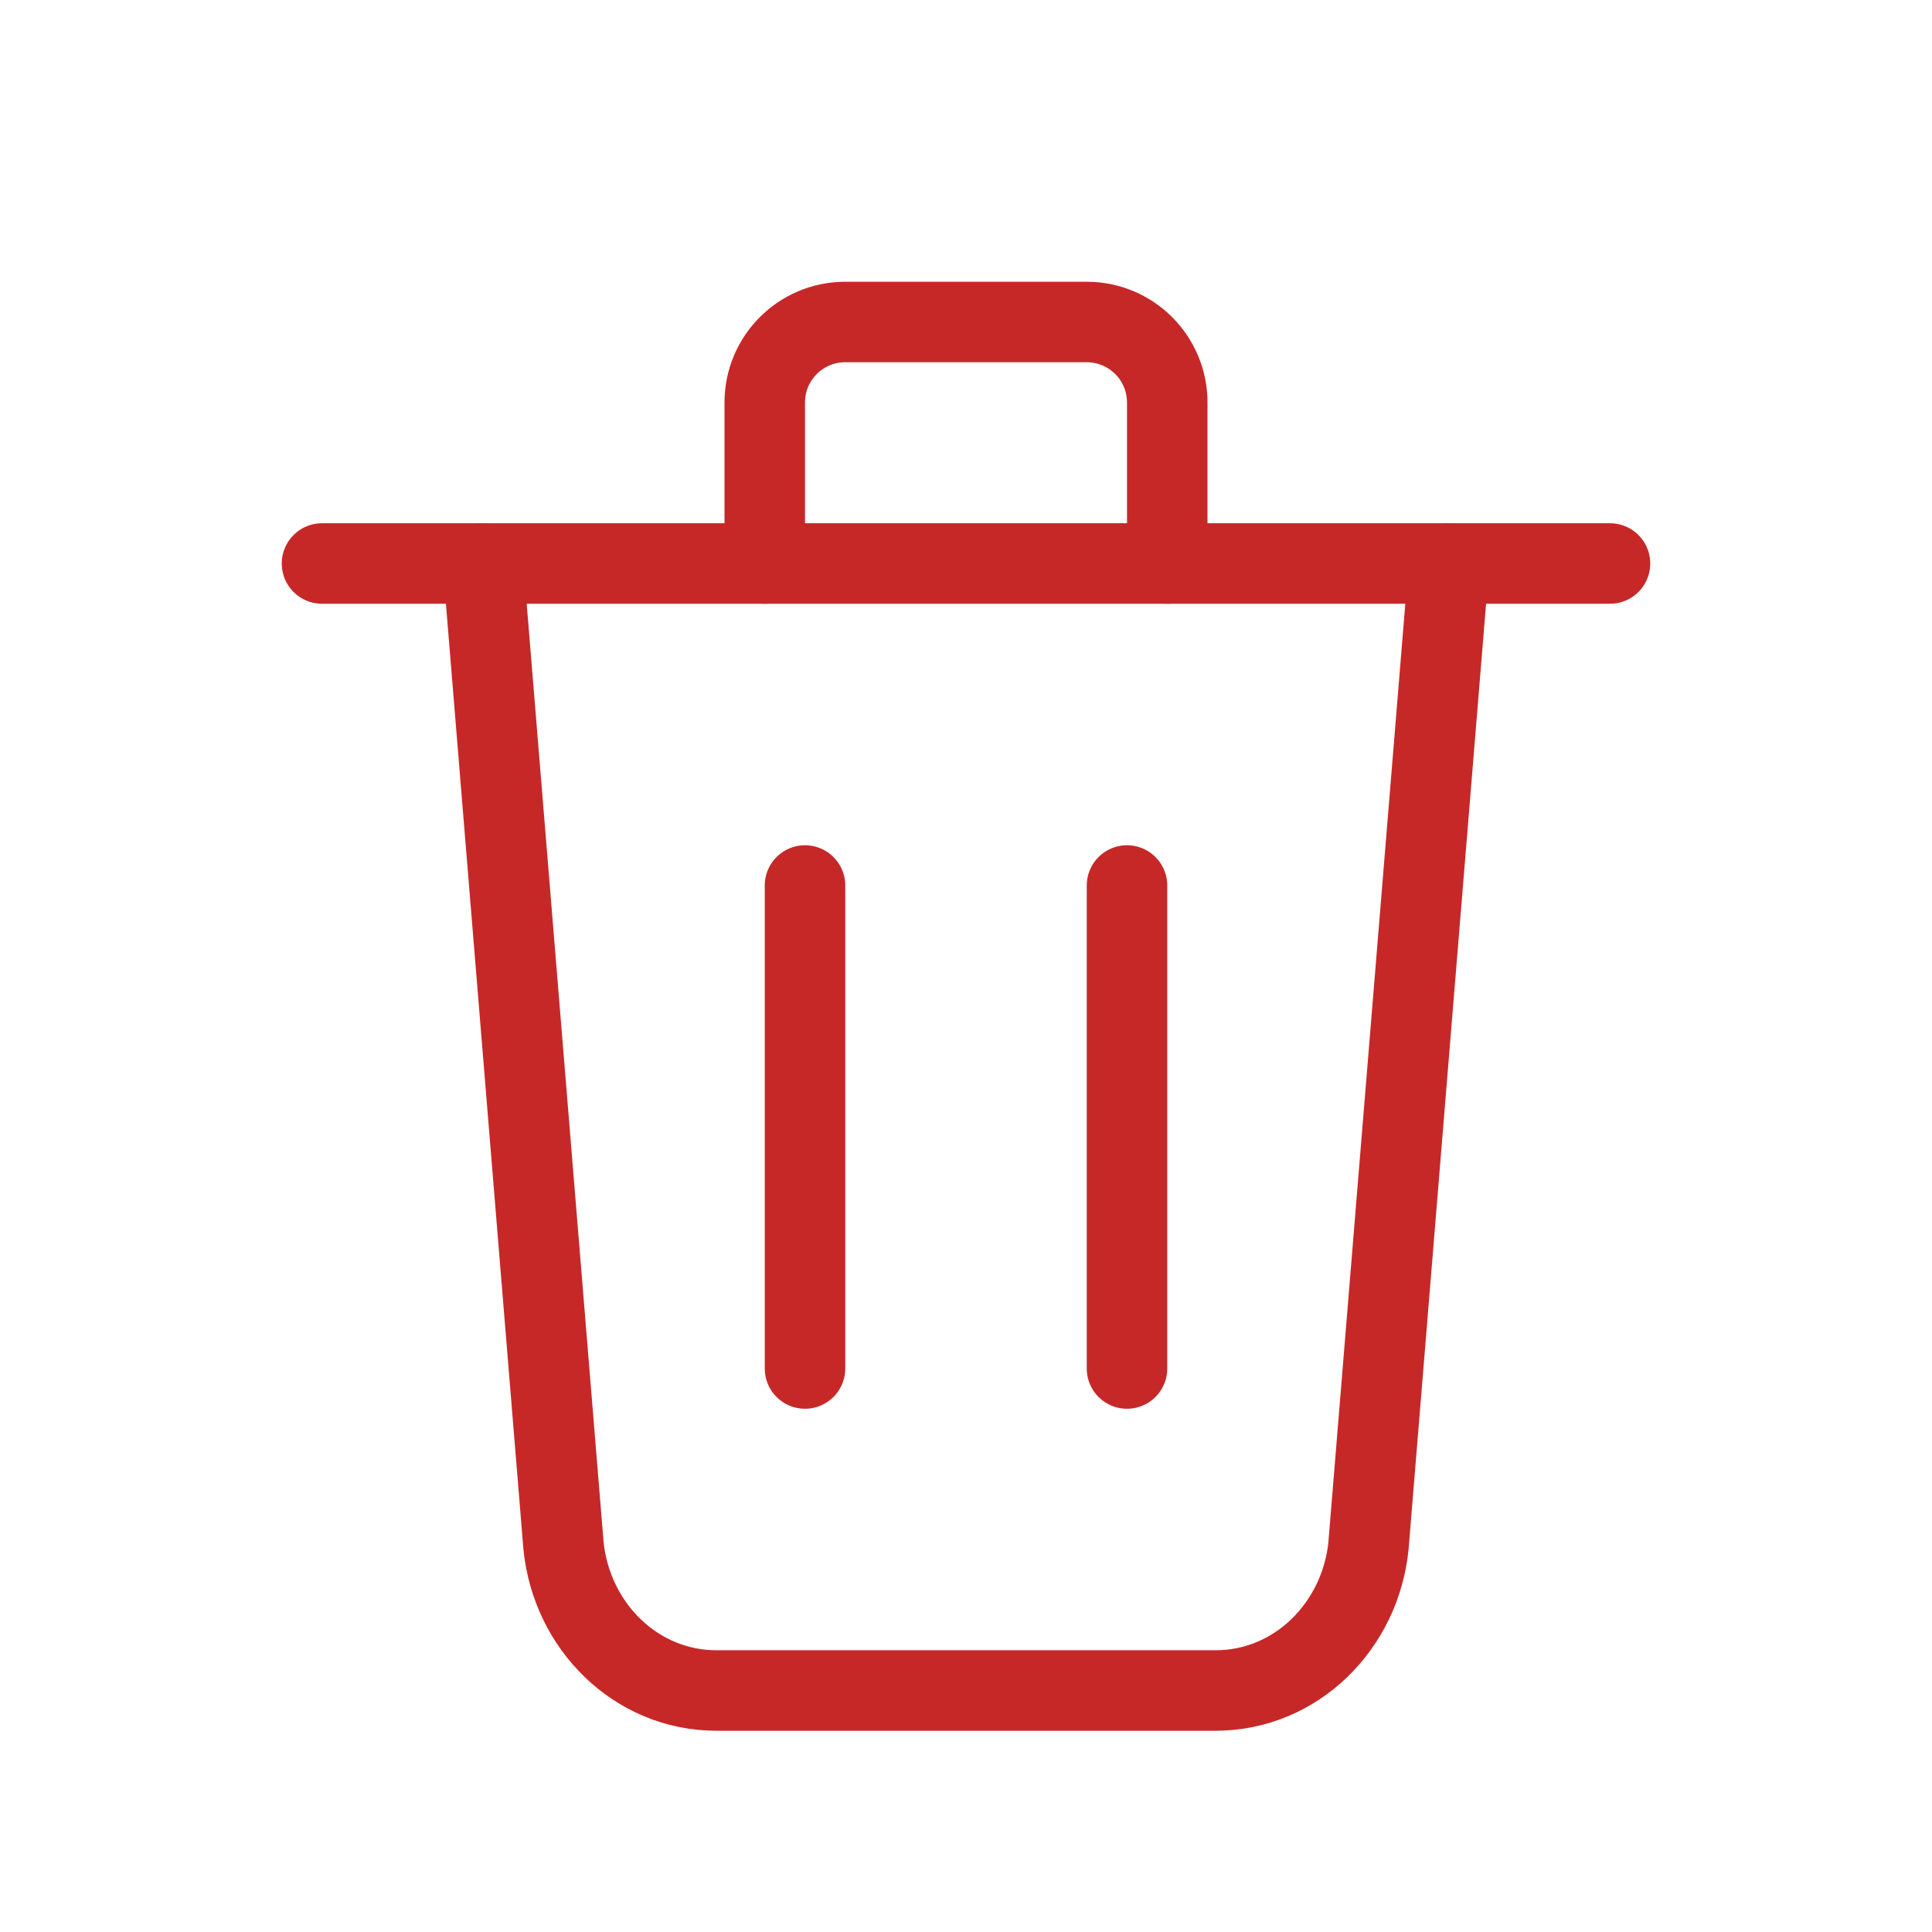
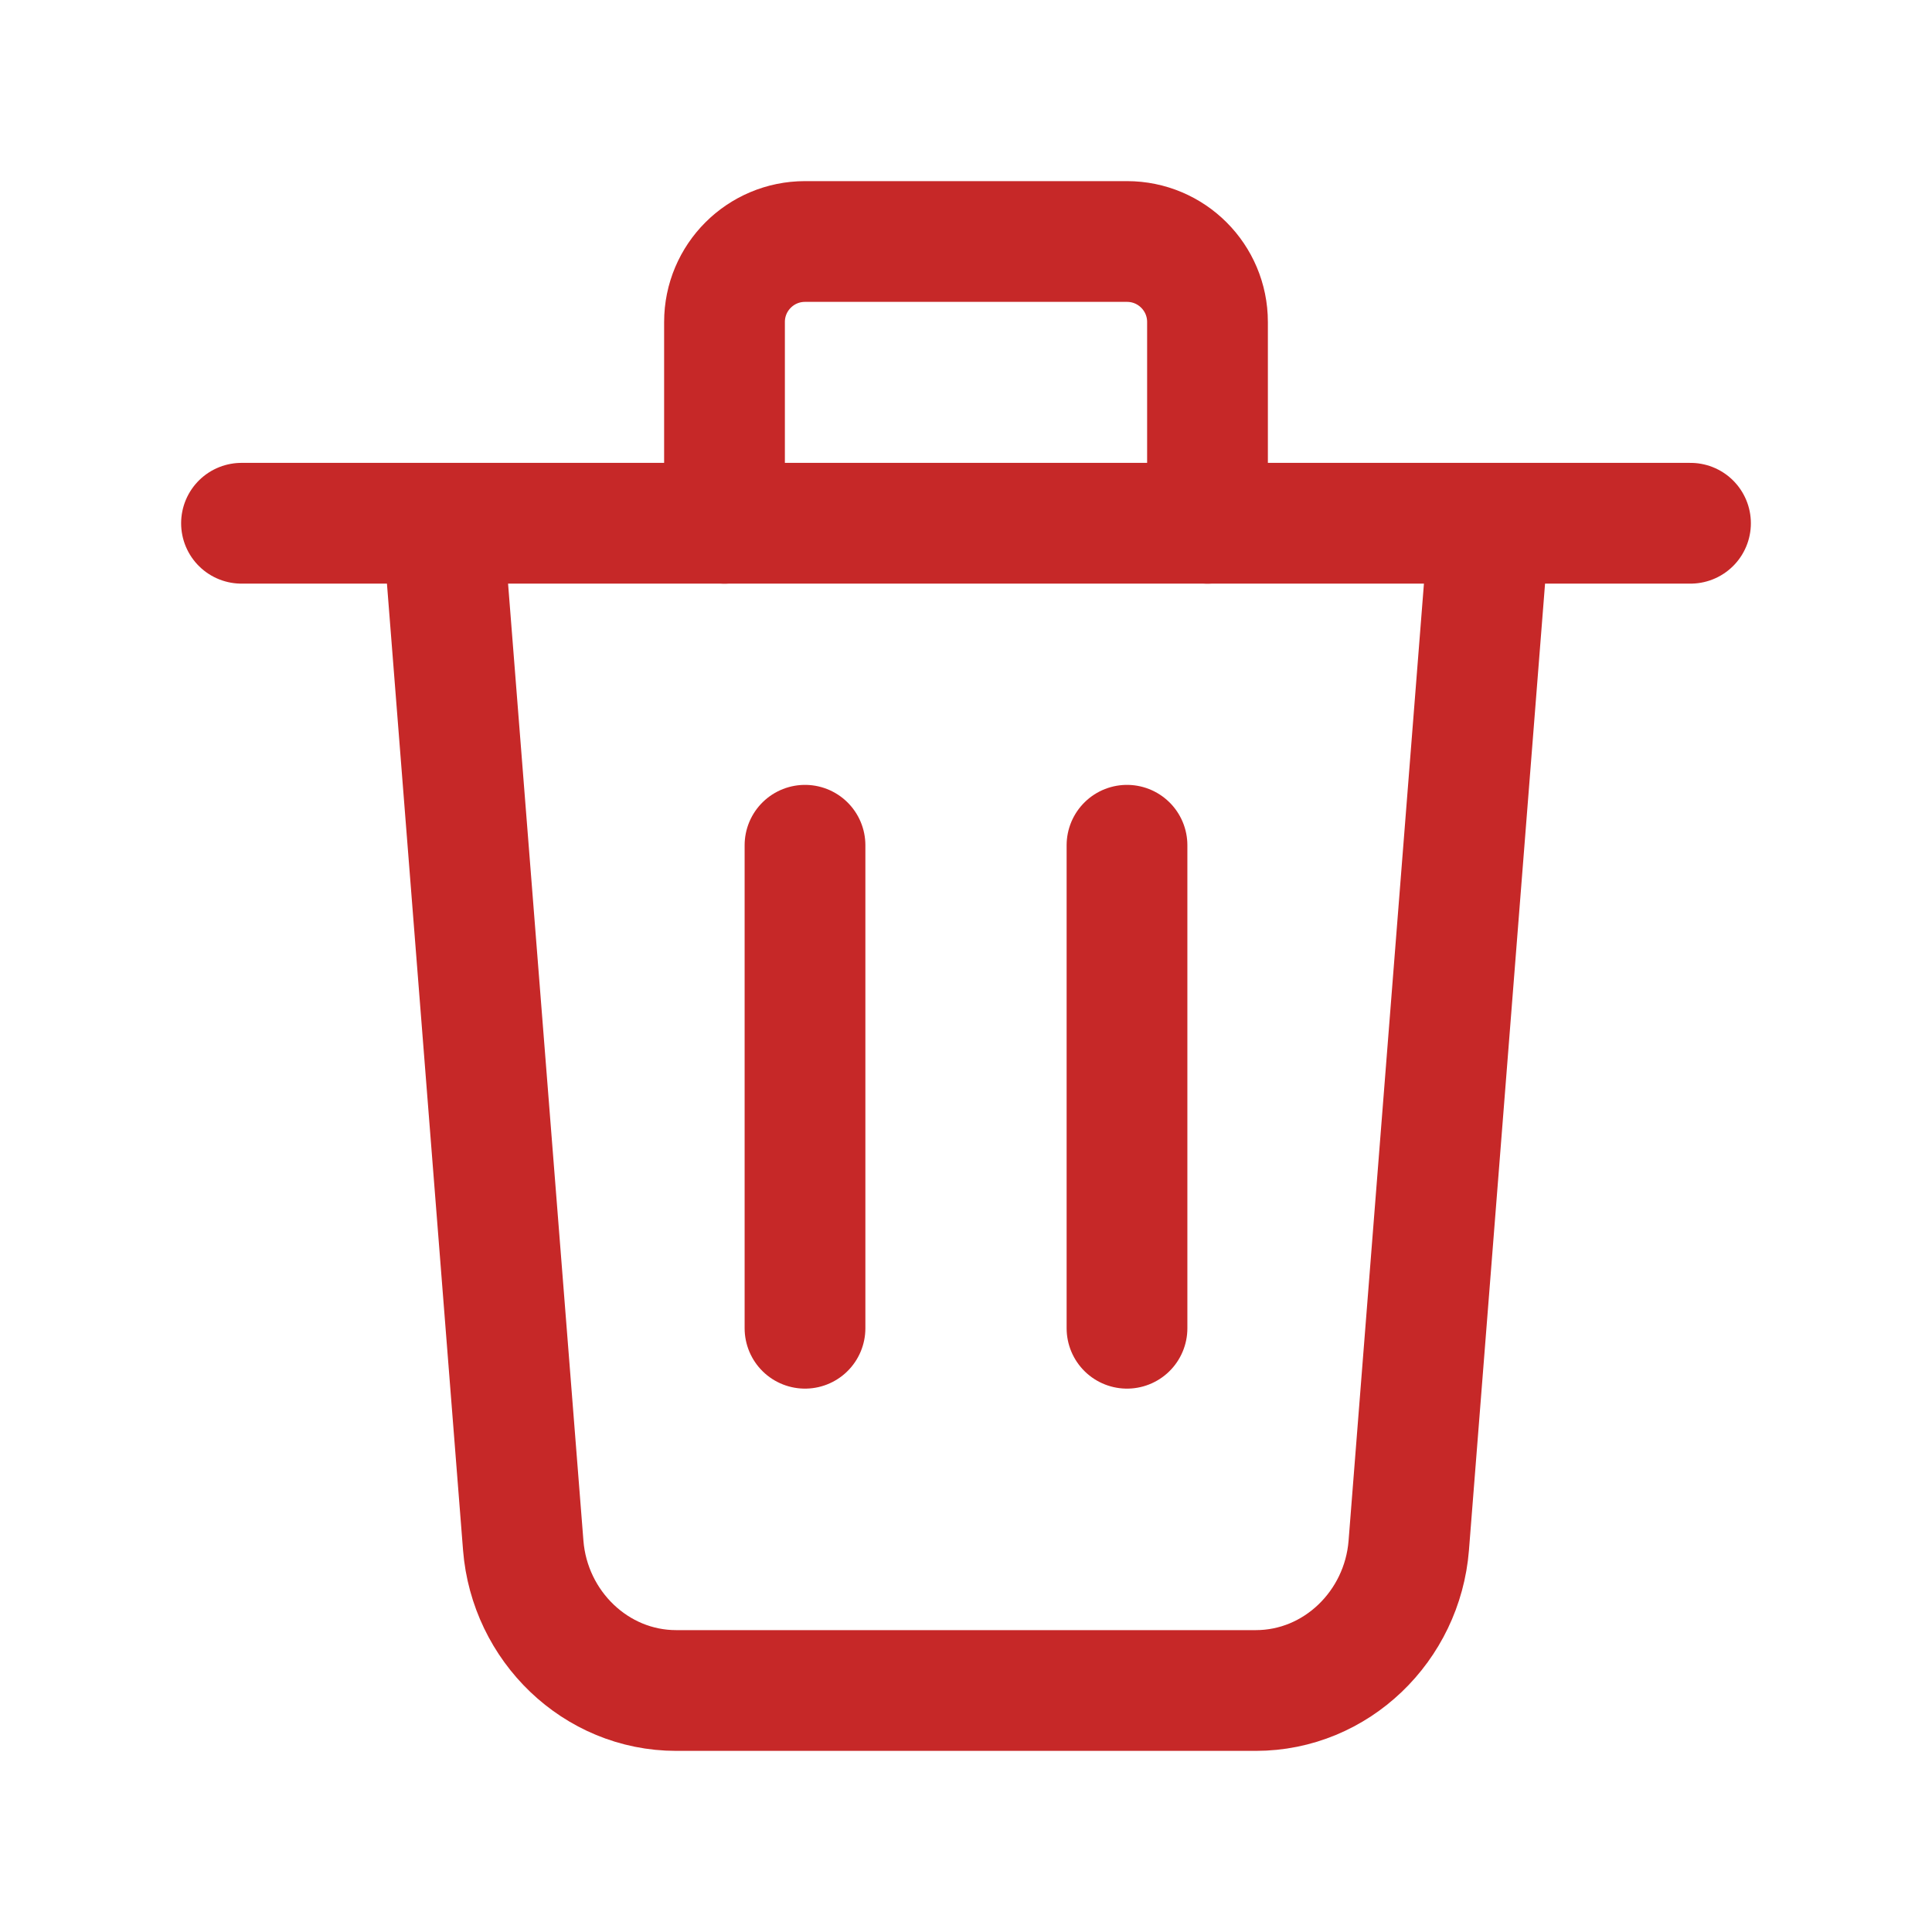
- <svg xmlns="http://www.w3.org/2000/svg" width="24" height="24" viewBox="0 0 24 24" fill="none" stroke="#c62828" stroke-width="1" stroke-linecap="round" stroke-linejoin="round">
-   <path d="M4 7h16" />
-   <path d="M9.5 7V5a1 1 0 0 1 1-1h3a1 1 0 0 1 1 1v2" />
-   <path d="M6 7l1 12.2c.1 1 .9 1.8 1.9 1.8h6.2c1 0 1.8-.8 1.9-1.8L18 7" />
-   <path d="M10 11v6M14 11v6" />
+ <svg xmlns="http://www.w3.org/2000/svg" width="24" height="24" viewBox="0 0 24 24" fill="none" stroke="#c62828" stroke-width="1.5" stroke-linecap="round" stroke-linejoin="round">
+   <path d="M3 6.5h18" />
+   <path d="M9 6.5V4a1 1 0 0 1 1-1h4a1 1 0 0 1 1 1v2.5" />
+   <path d="M5.5 6.5l1 12.7c.08 1 .9 1.8 1.9 1.8h7.2c1 0 1.82-.8 1.9-1.8l1-12.7" />
+   <path d="M10 10.5v6M14 10.5v6" />
</svg>
